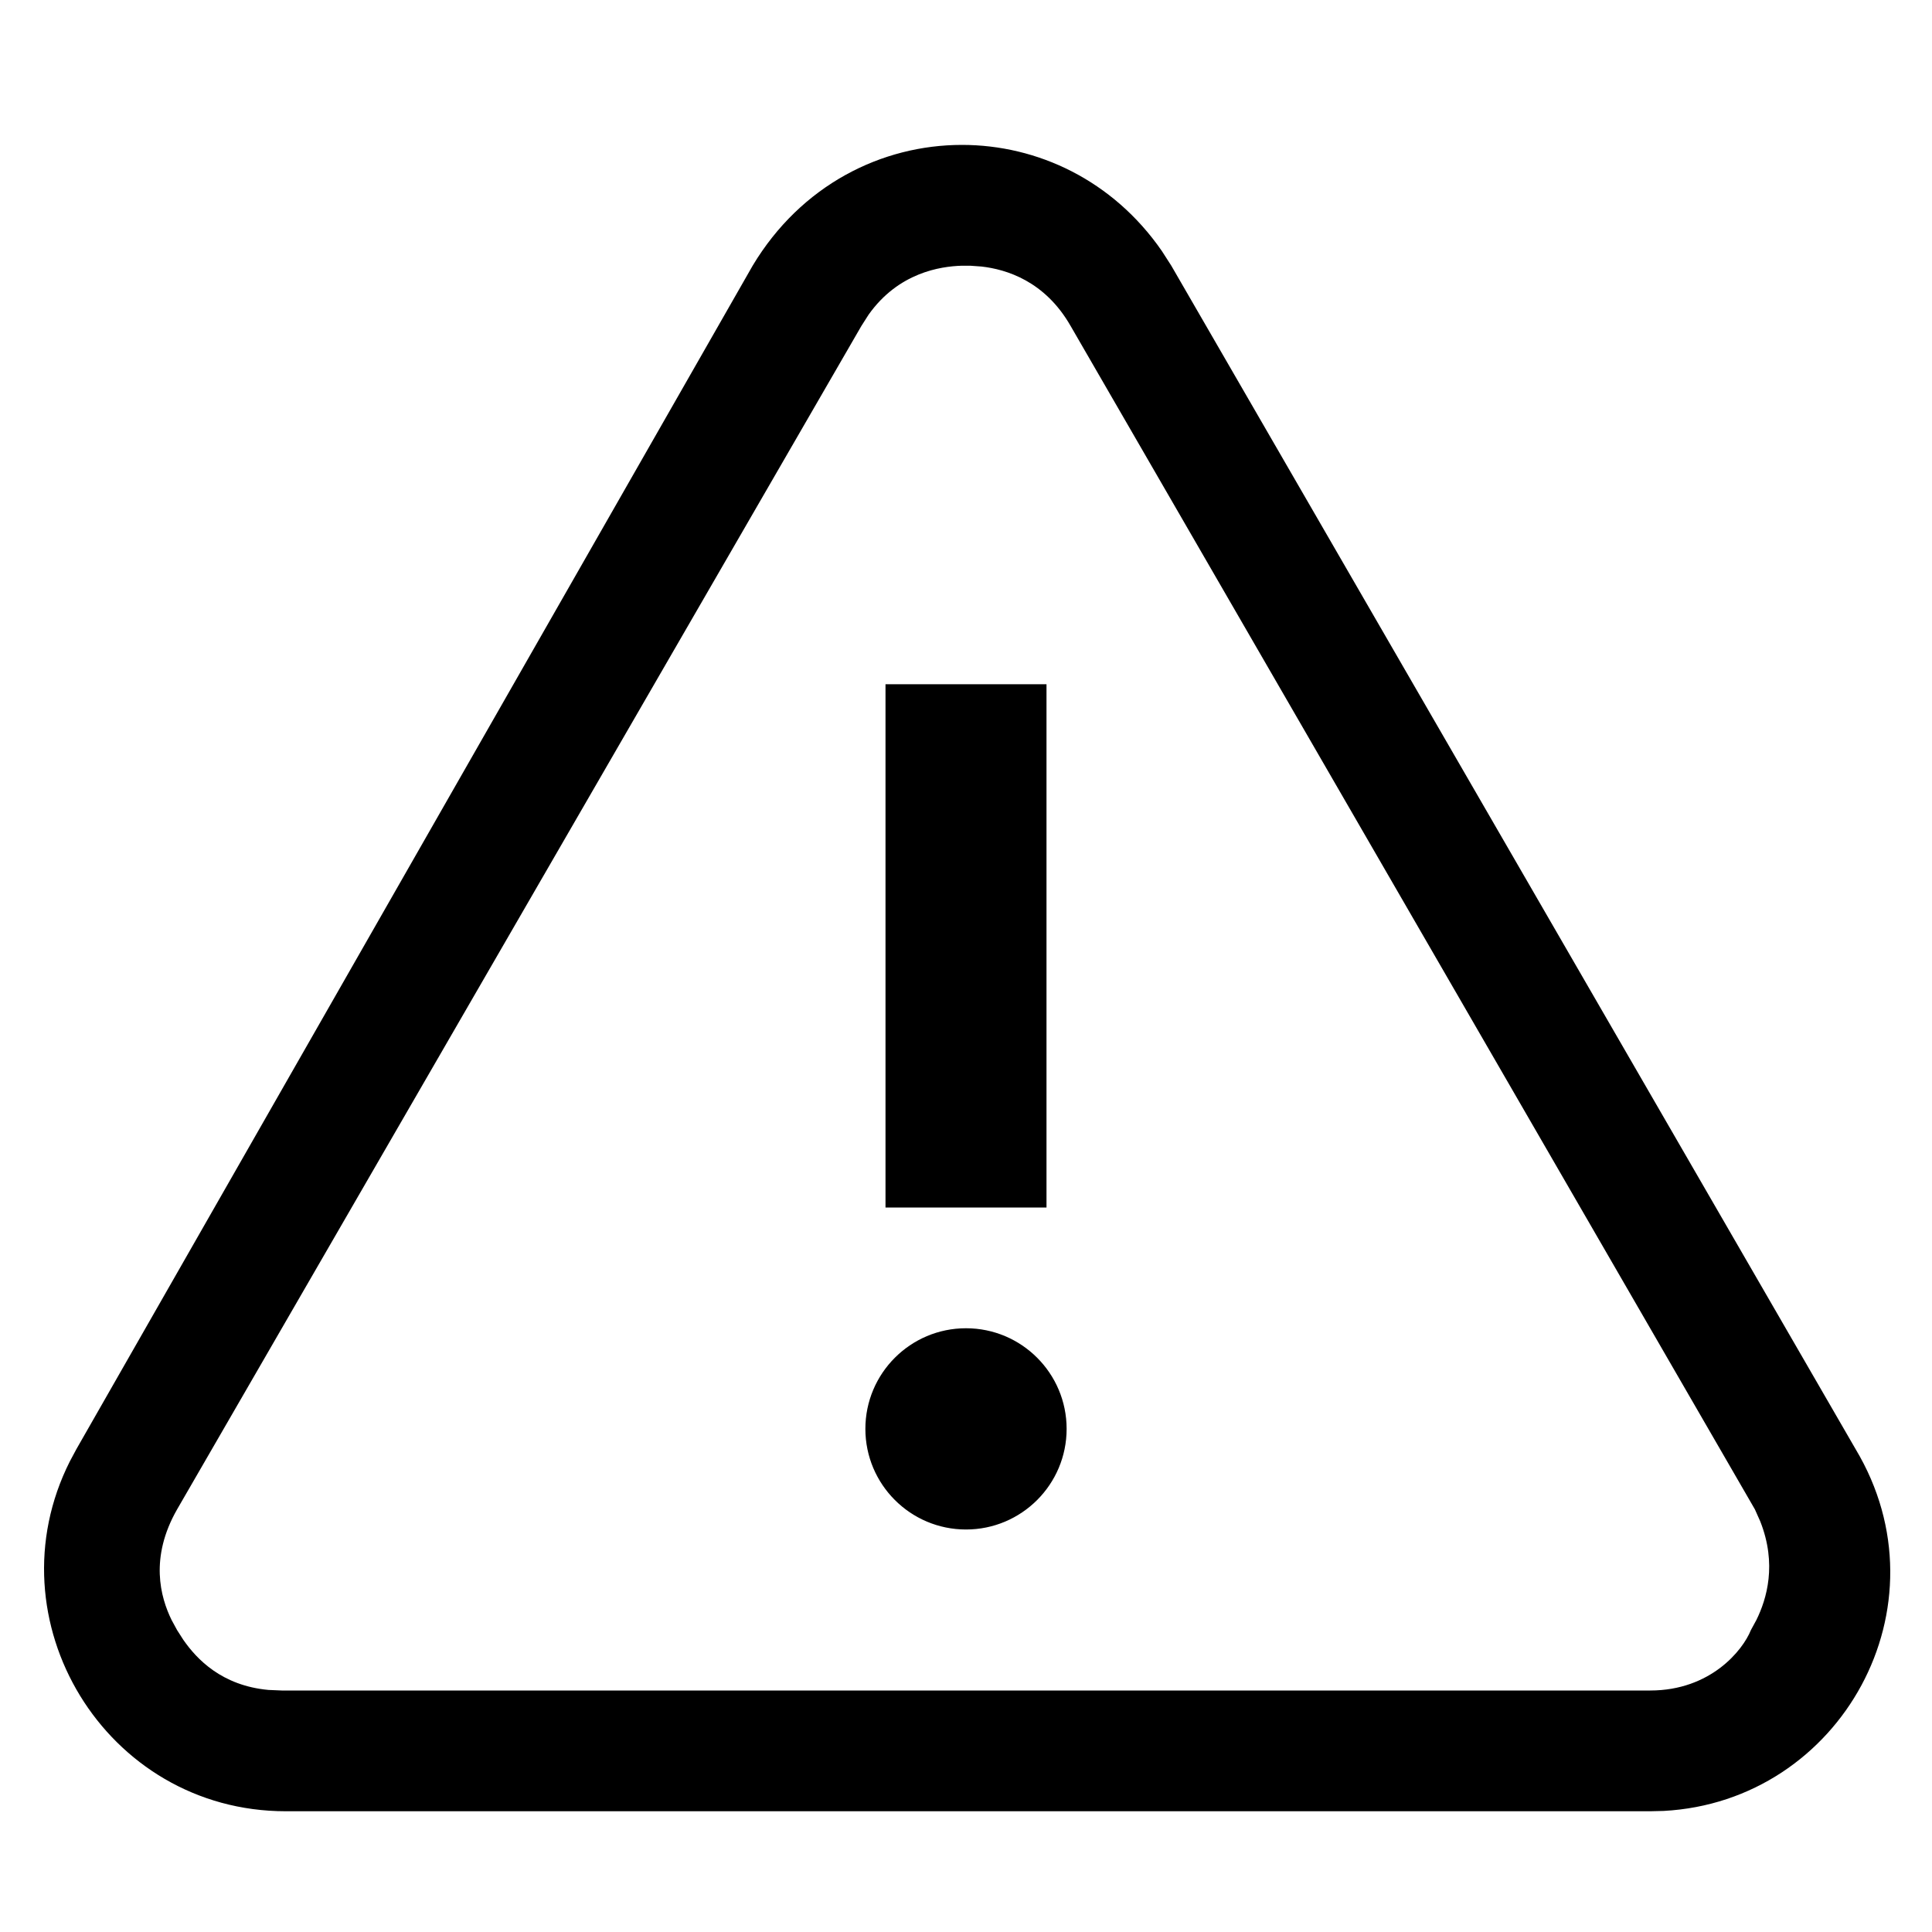
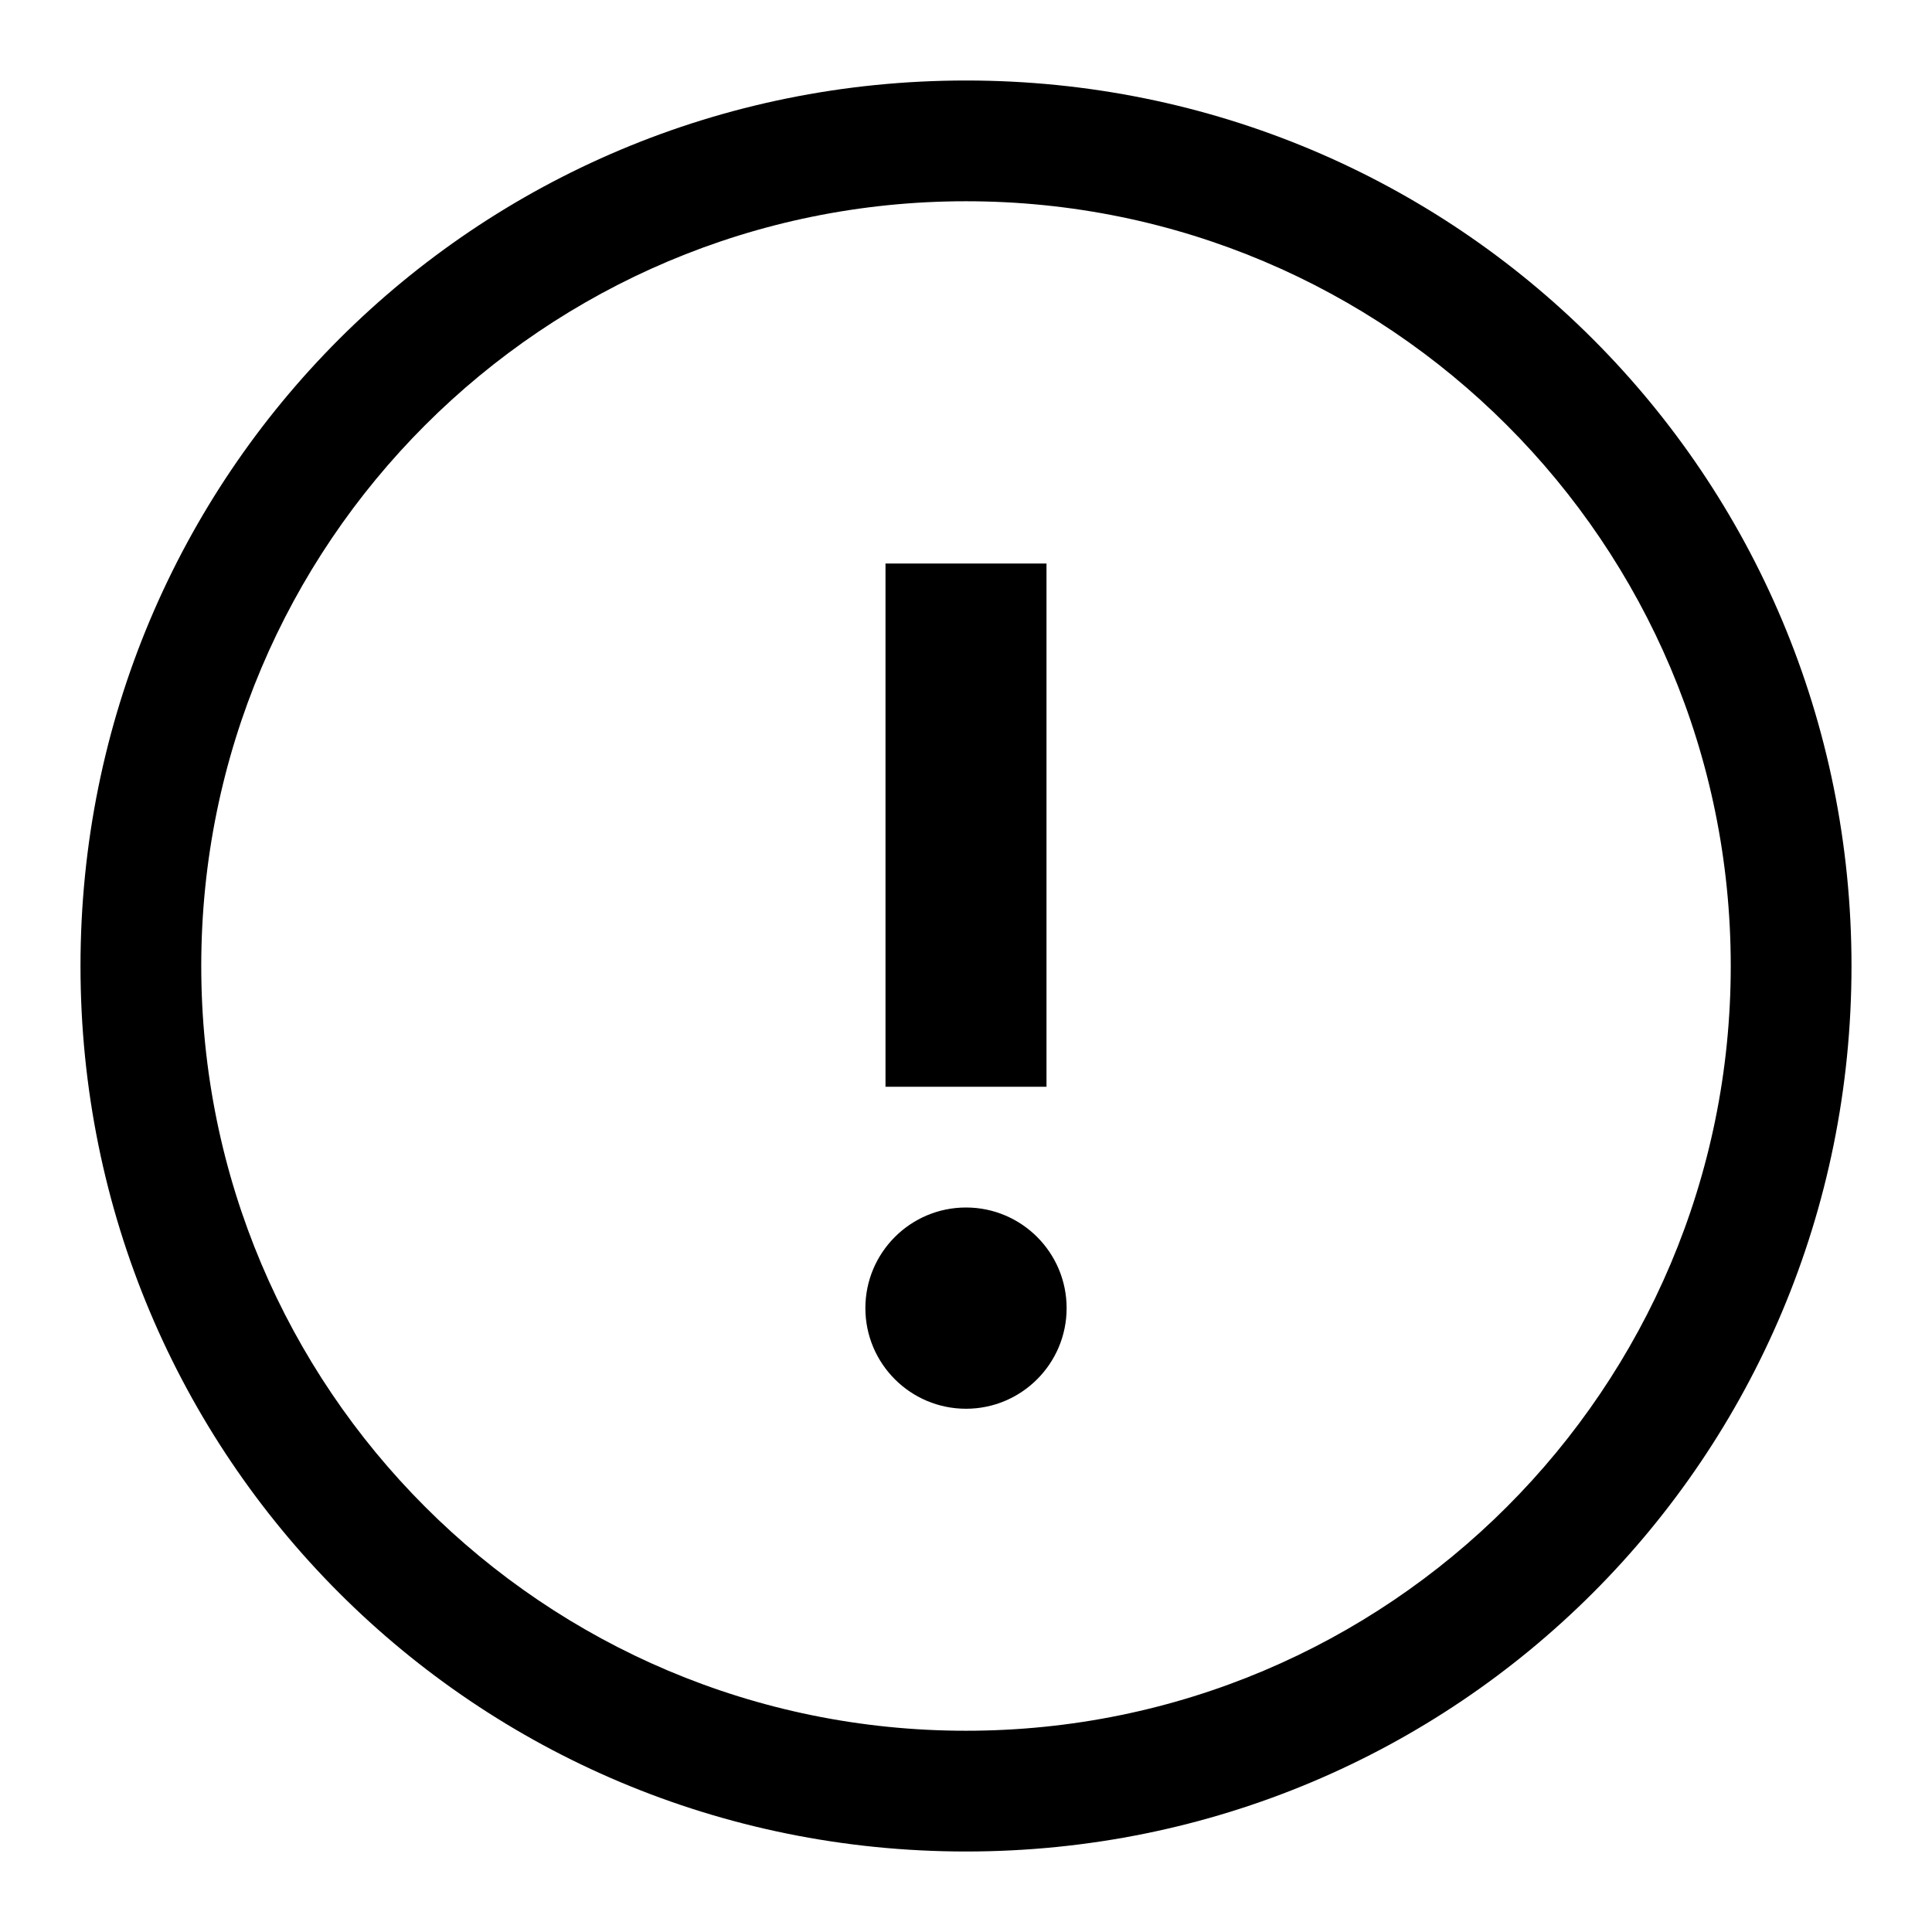
<svg xmlns="http://www.w3.org/2000/svg" width="24px" height="24px" viewBox="0 0 24 24" version="1.1">
-   <g id="icon/alert/error/default" stroke="none" stroke-width="1" fill="none" fill-rule="evenodd">
-     <path d="M11.95,1.8 C12.887,1.8 13.825,2.239 14.433,3.118 L14.55,3.3 L23.05,18 C24.221,19.951 22.869,22.378 20.667,22.496 L20.5,22.5 L3.55,22.5 C1.307,22.5 -0.127,20.123 0.869,18.151 L0.95,18 L9.35,3.3 C9.95,2.3 10.95,1.8 11.95,1.8 Z M12.055,3.301 L11.945,3.301 C11.686,3.309 11.162,3.384 10.79,3.909 L10.7,4.05 L2.2,18.75 C1.857,19.35 1.992,19.84 2.132,20.125 L2.2,20.25 L2.2,20.25 L2.277,20.37 C2.444,20.611 2.756,20.94 3.335,20.993 L3.5,21 L20.5,21 C21.25,21 21.65,20.5 21.75,20.25 L21.818,20.125 C21.947,19.864 22.077,19.43 21.866,18.898 L21.8,18.75 L13.3,4.05 C12.98,3.49 12.5,3.346 12.193,3.311 L12.055,3.301 L12.055,3.301 Z M12,16.5 C12.69,16.5 13.25,17.06 13.25,17.75 C13.25,18.44 12.69,19 12,19 C11.31,19 10.75,18.44 10.75,17.75 C10.75,17.06 11.31,16.5 12,16.5 Z M13,8.5 L13,15 L11,15 L11,8.5 L13,8.5 Z" id="Shape" fill="#000000" />
+   <g id="icon/alert/warning/default" stroke="none" stroke-width="1" fill="none" fill-rule="evenodd">
+     <path d="M12,1 C18.1,1 23,5.9 23,12 C23,18.1 18.1,23 12,23 C5.9,23 1,18.1 1,12 C1,5.9 5.9,1 12,1 Z M12,2.5 C6.75,2.5 2.5,6.75 2.5,12 C2.5,17.25 6.75,21.5 12,21.5 C17.25,21.5 21.5,17.25 21.5,12 C21.5,6.75 17.25,2.5 12,2.5 Z M12,15 C12.69,15 13.25,15.56 13.25,16.25 C13.25,16.94 12.69,17.5 12,17.5 C11.31,17.5 10.75,16.94 10.75,16.25 C10.75,15.56 11.31,15 12,15 Z M13,7 L13,13.5 L11,13.5 L11,7 L13,7 Z" id="Icon" fill="#000000" />
  </g>
</svg>
